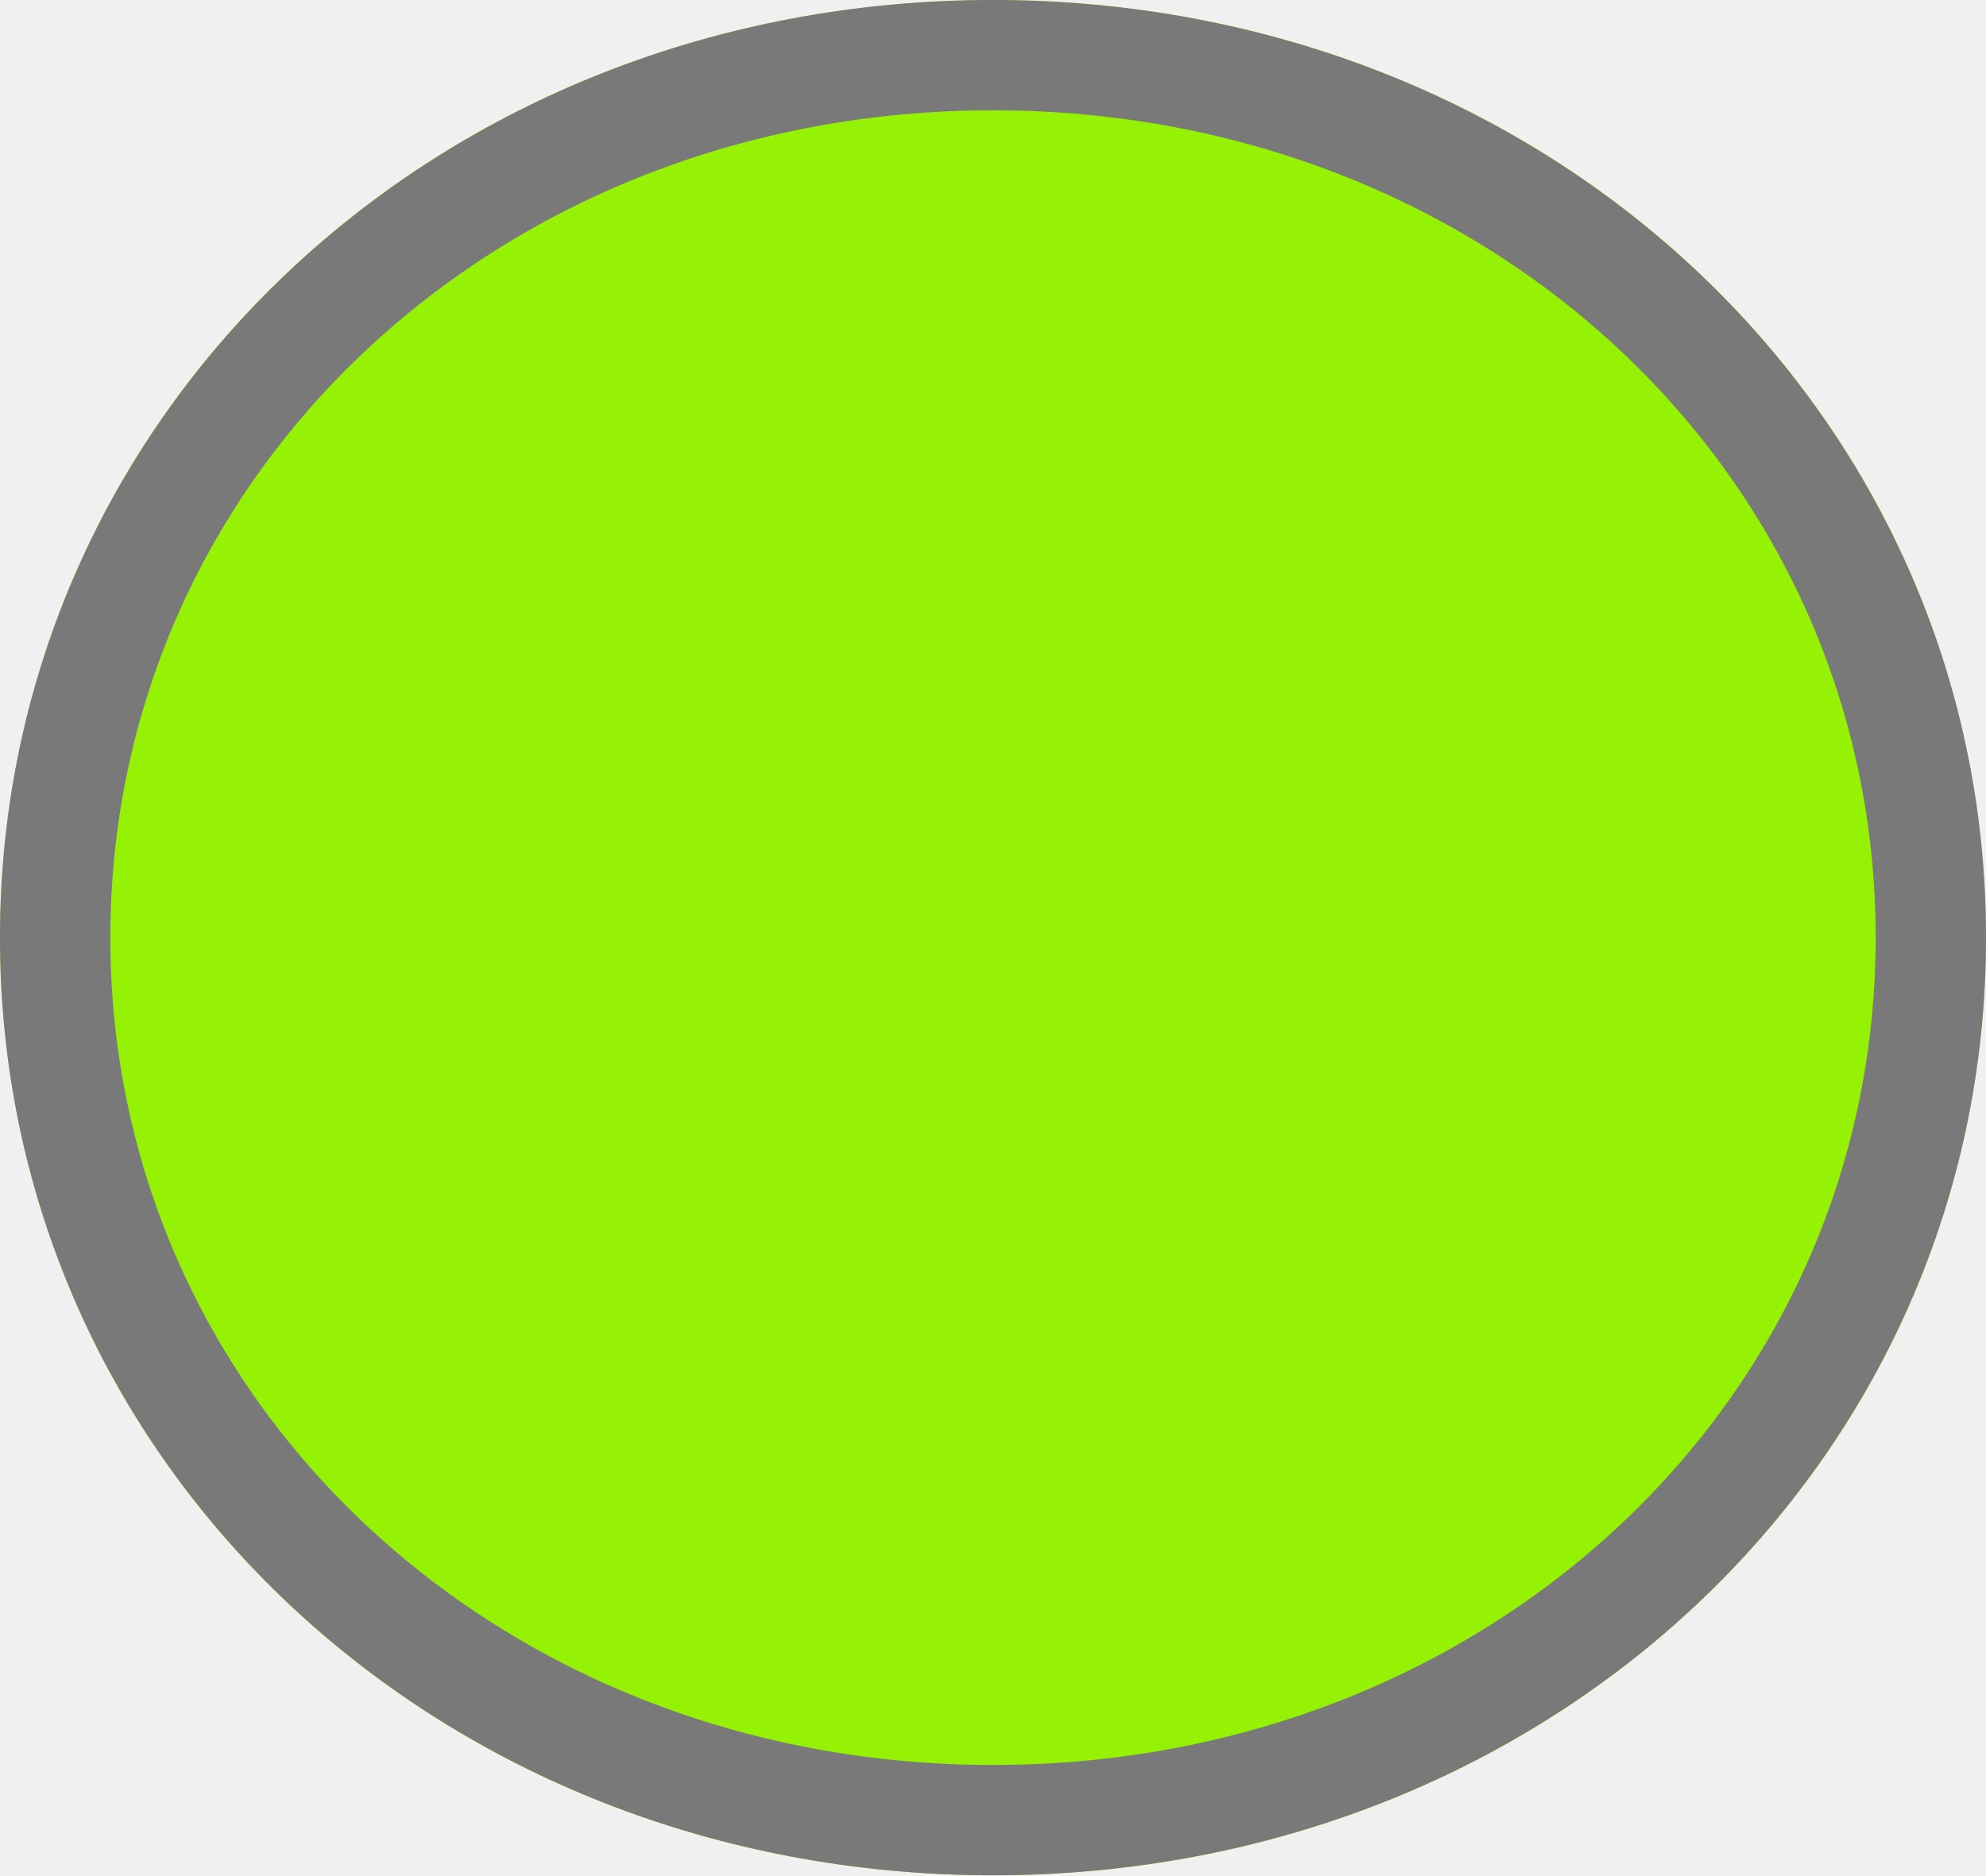
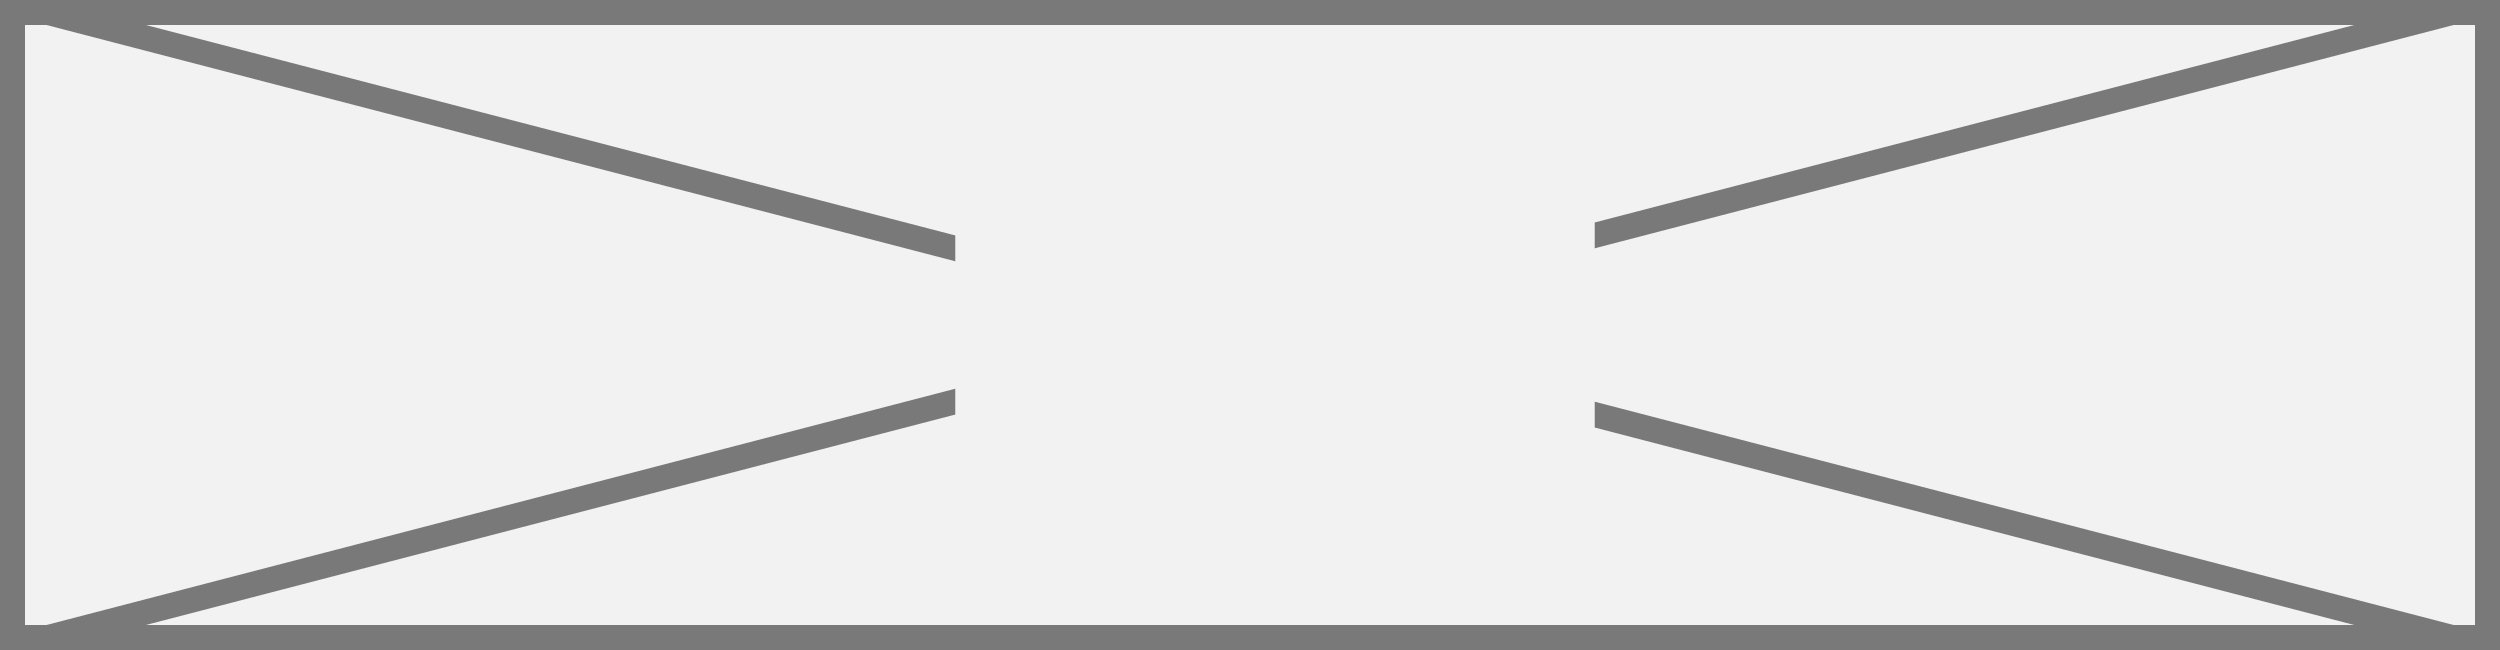
- <svg xmlns="http://www.w3.org/2000/svg" version="1.1" width="18px" height="17px">
-   <g transform="matrix(1 0 0 1 -1949 -4079 )">
-     <path d="M 1958 4079  C 1963.04 4079  1967 4082.74  1967 4087.5  C 1967 4092.26  1963.04 4096  1958 4096  C 1952.96 4096  1949 4092.26  1949 4087.5  C 1949 4082.74  1952.96 4079  1958 4079  Z " fill-rule="nonzero" fill="#95f204" stroke="none" />
-     <path d="M 1958 4079.5  C 1962.76 4079.5  1966.5 4083.02  1966.5 4087.5  C 1966.5 4091.98  1962.76 4095.5  1958 4095.5  C 1953.24 4095.5  1949.5 4091.98  1949.5 4087.5  C 1949.5 4083.02  1953.24 4079.5  1958 4079.5  Z " stroke-width="1" stroke="#797979" fill="none" />
+ <svg xmlns="http://www.w3.org/2000/svg" version="1.1" width="100px" height="26px">
+   <defs>
+     <mask fill="white" id="clip119">
+       <path d="M 2290.211 4005  L 2315.789 4005  L 2315.789 4024  L 2290.211 4024  Z M 2252 4000  L 2352 4000  L 2352 4026  L 2252 4026  Z " fill-rule="evenodd" />
+     </mask>
+   </defs>
+   <g transform="matrix(1 0 0 1 -2252 -4000 )">
+     <path d="M 2252.5 4000.5  L 2351.5 4000.5  L 2351.5 4025.5  L 2252.5 4025.5  L 2252.5 4000.5  Z " fill-rule="nonzero" fill="#f2f2f2" stroke="none" />
+     <path d="M 2252.5 4000.5  L 2351.5 4000.5  L 2351.5 4025.5  L 2252.5 4025.5  L 2252.5 4000.5  Z " stroke-width="1" stroke="#797979" fill="none" />
+     <path d="M 2253.861 4000.484  L 2350.139 4025.516  M 2350.139 4000.484  L 2253.861 4025.516  " stroke-width="1" stroke="#797979" fill="none" mask="url(#clip119)" />
  </g>
</svg>
